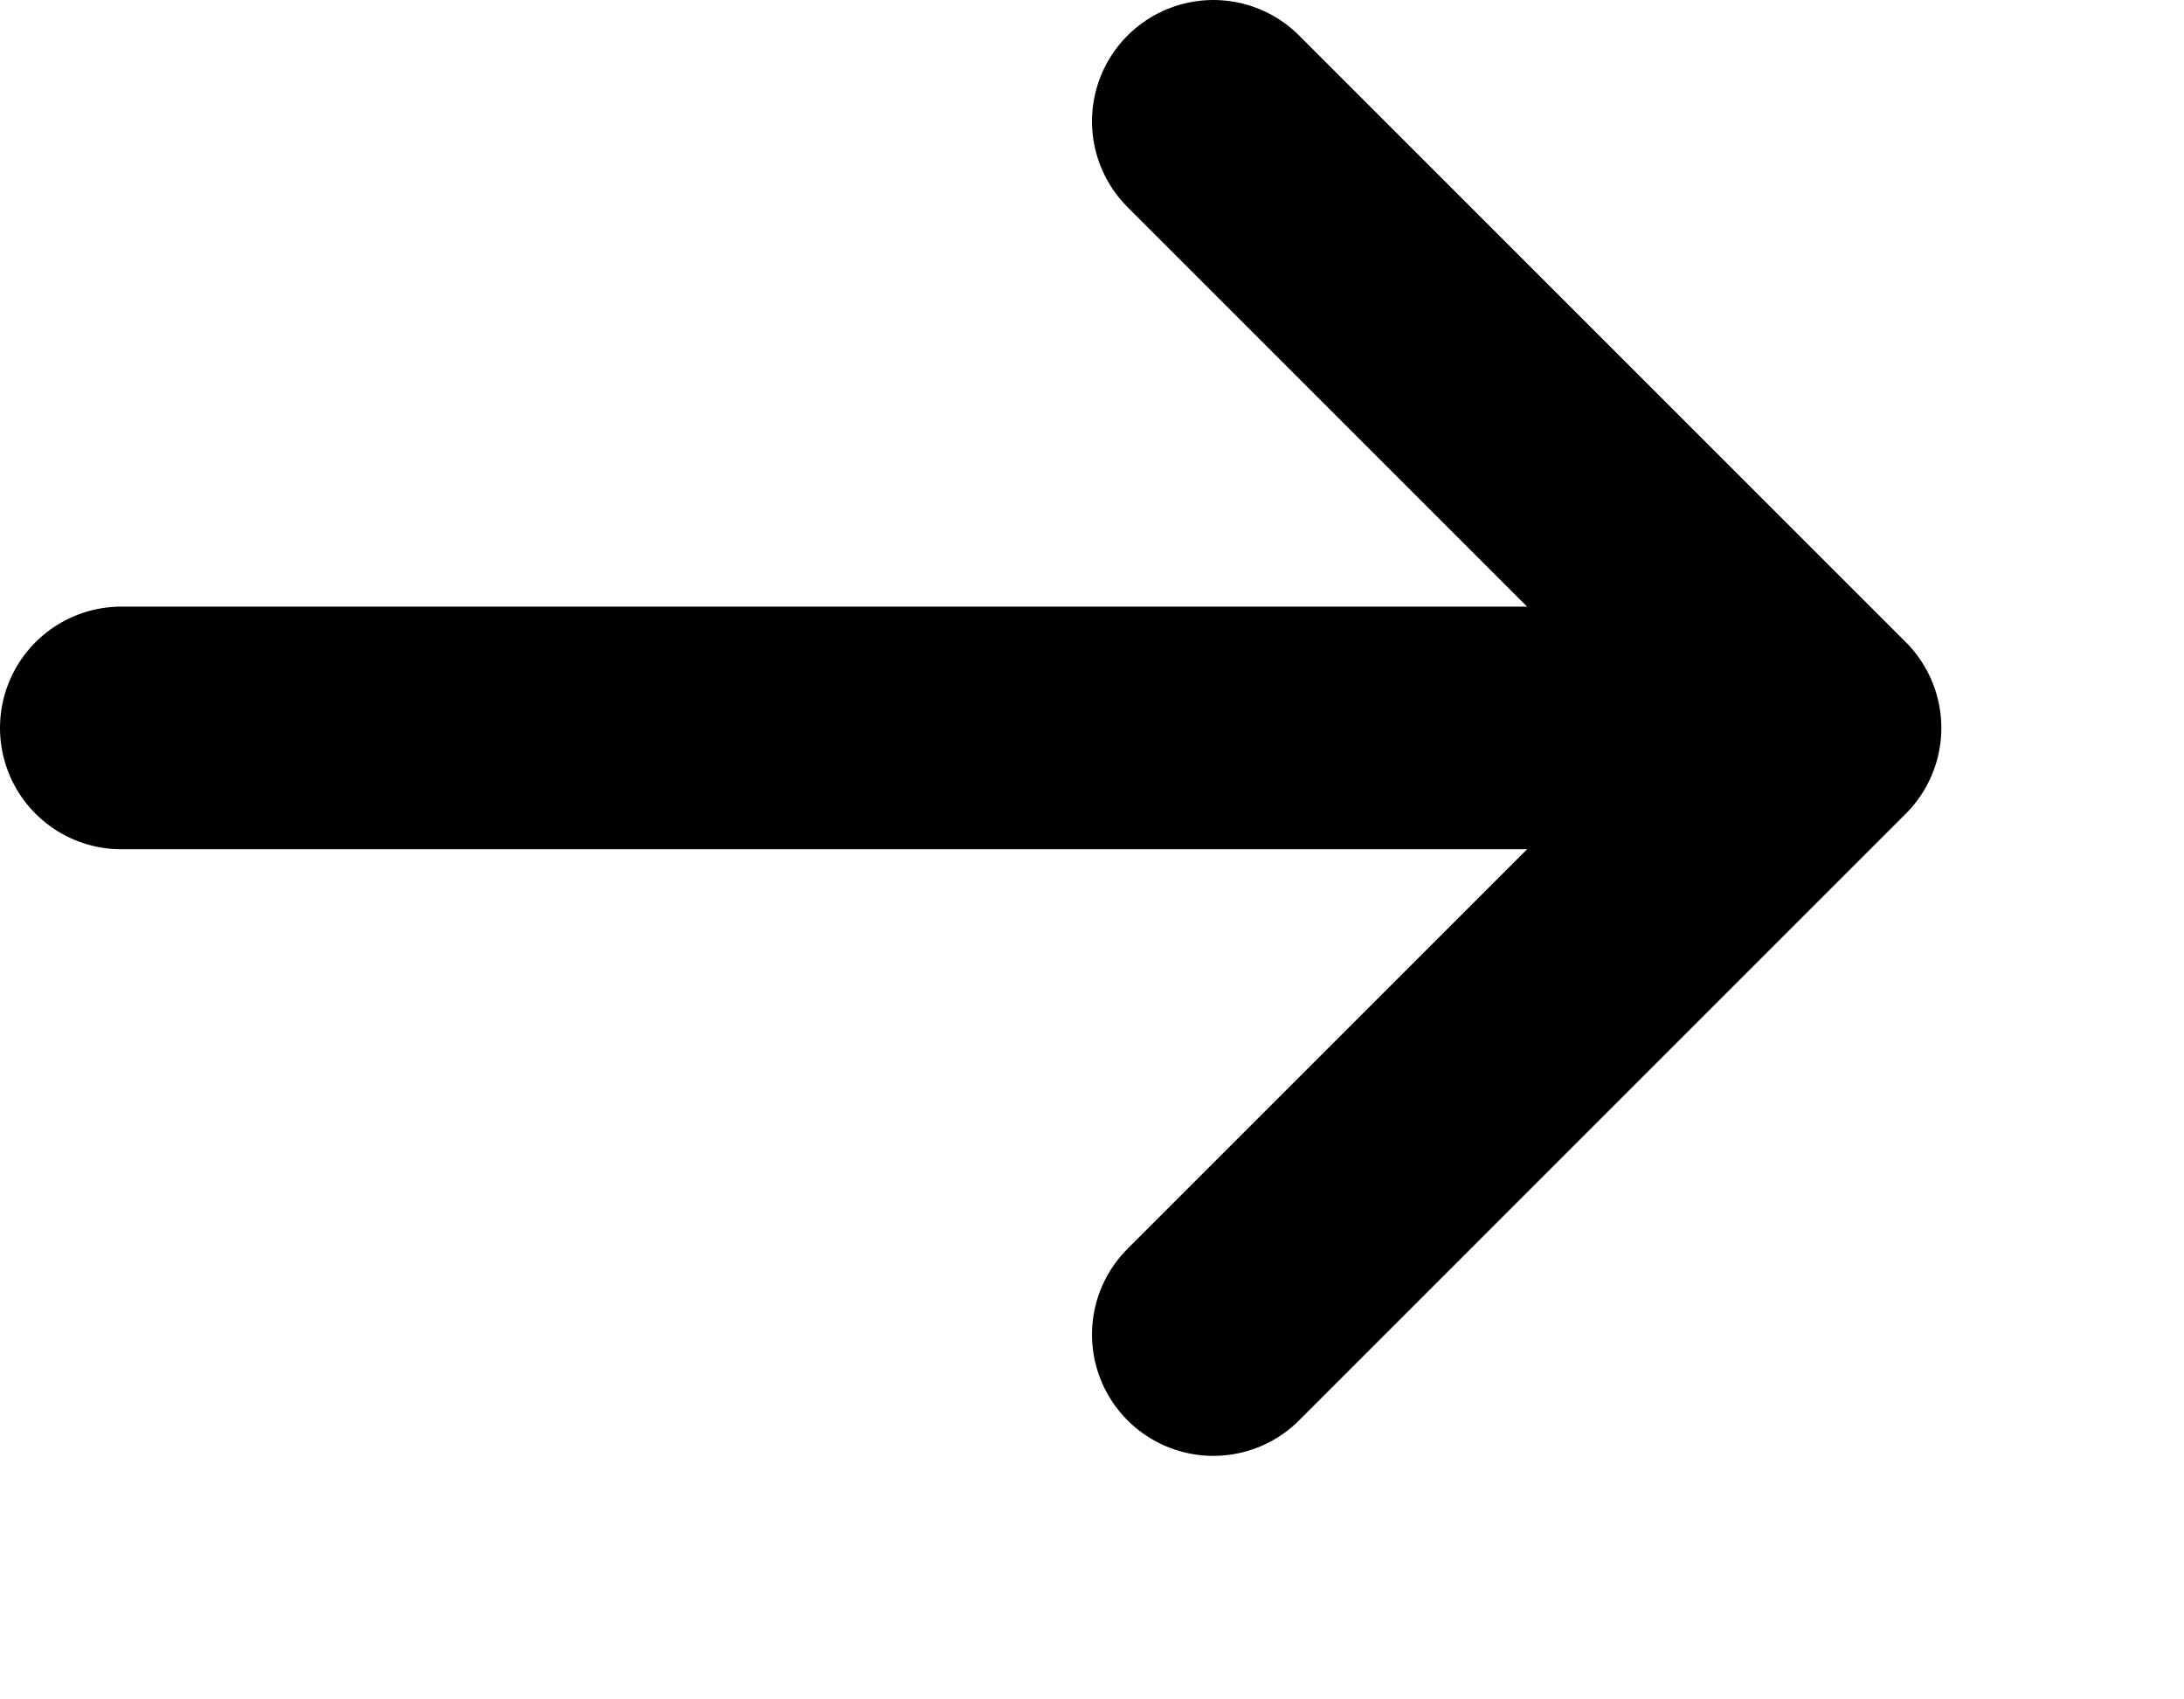
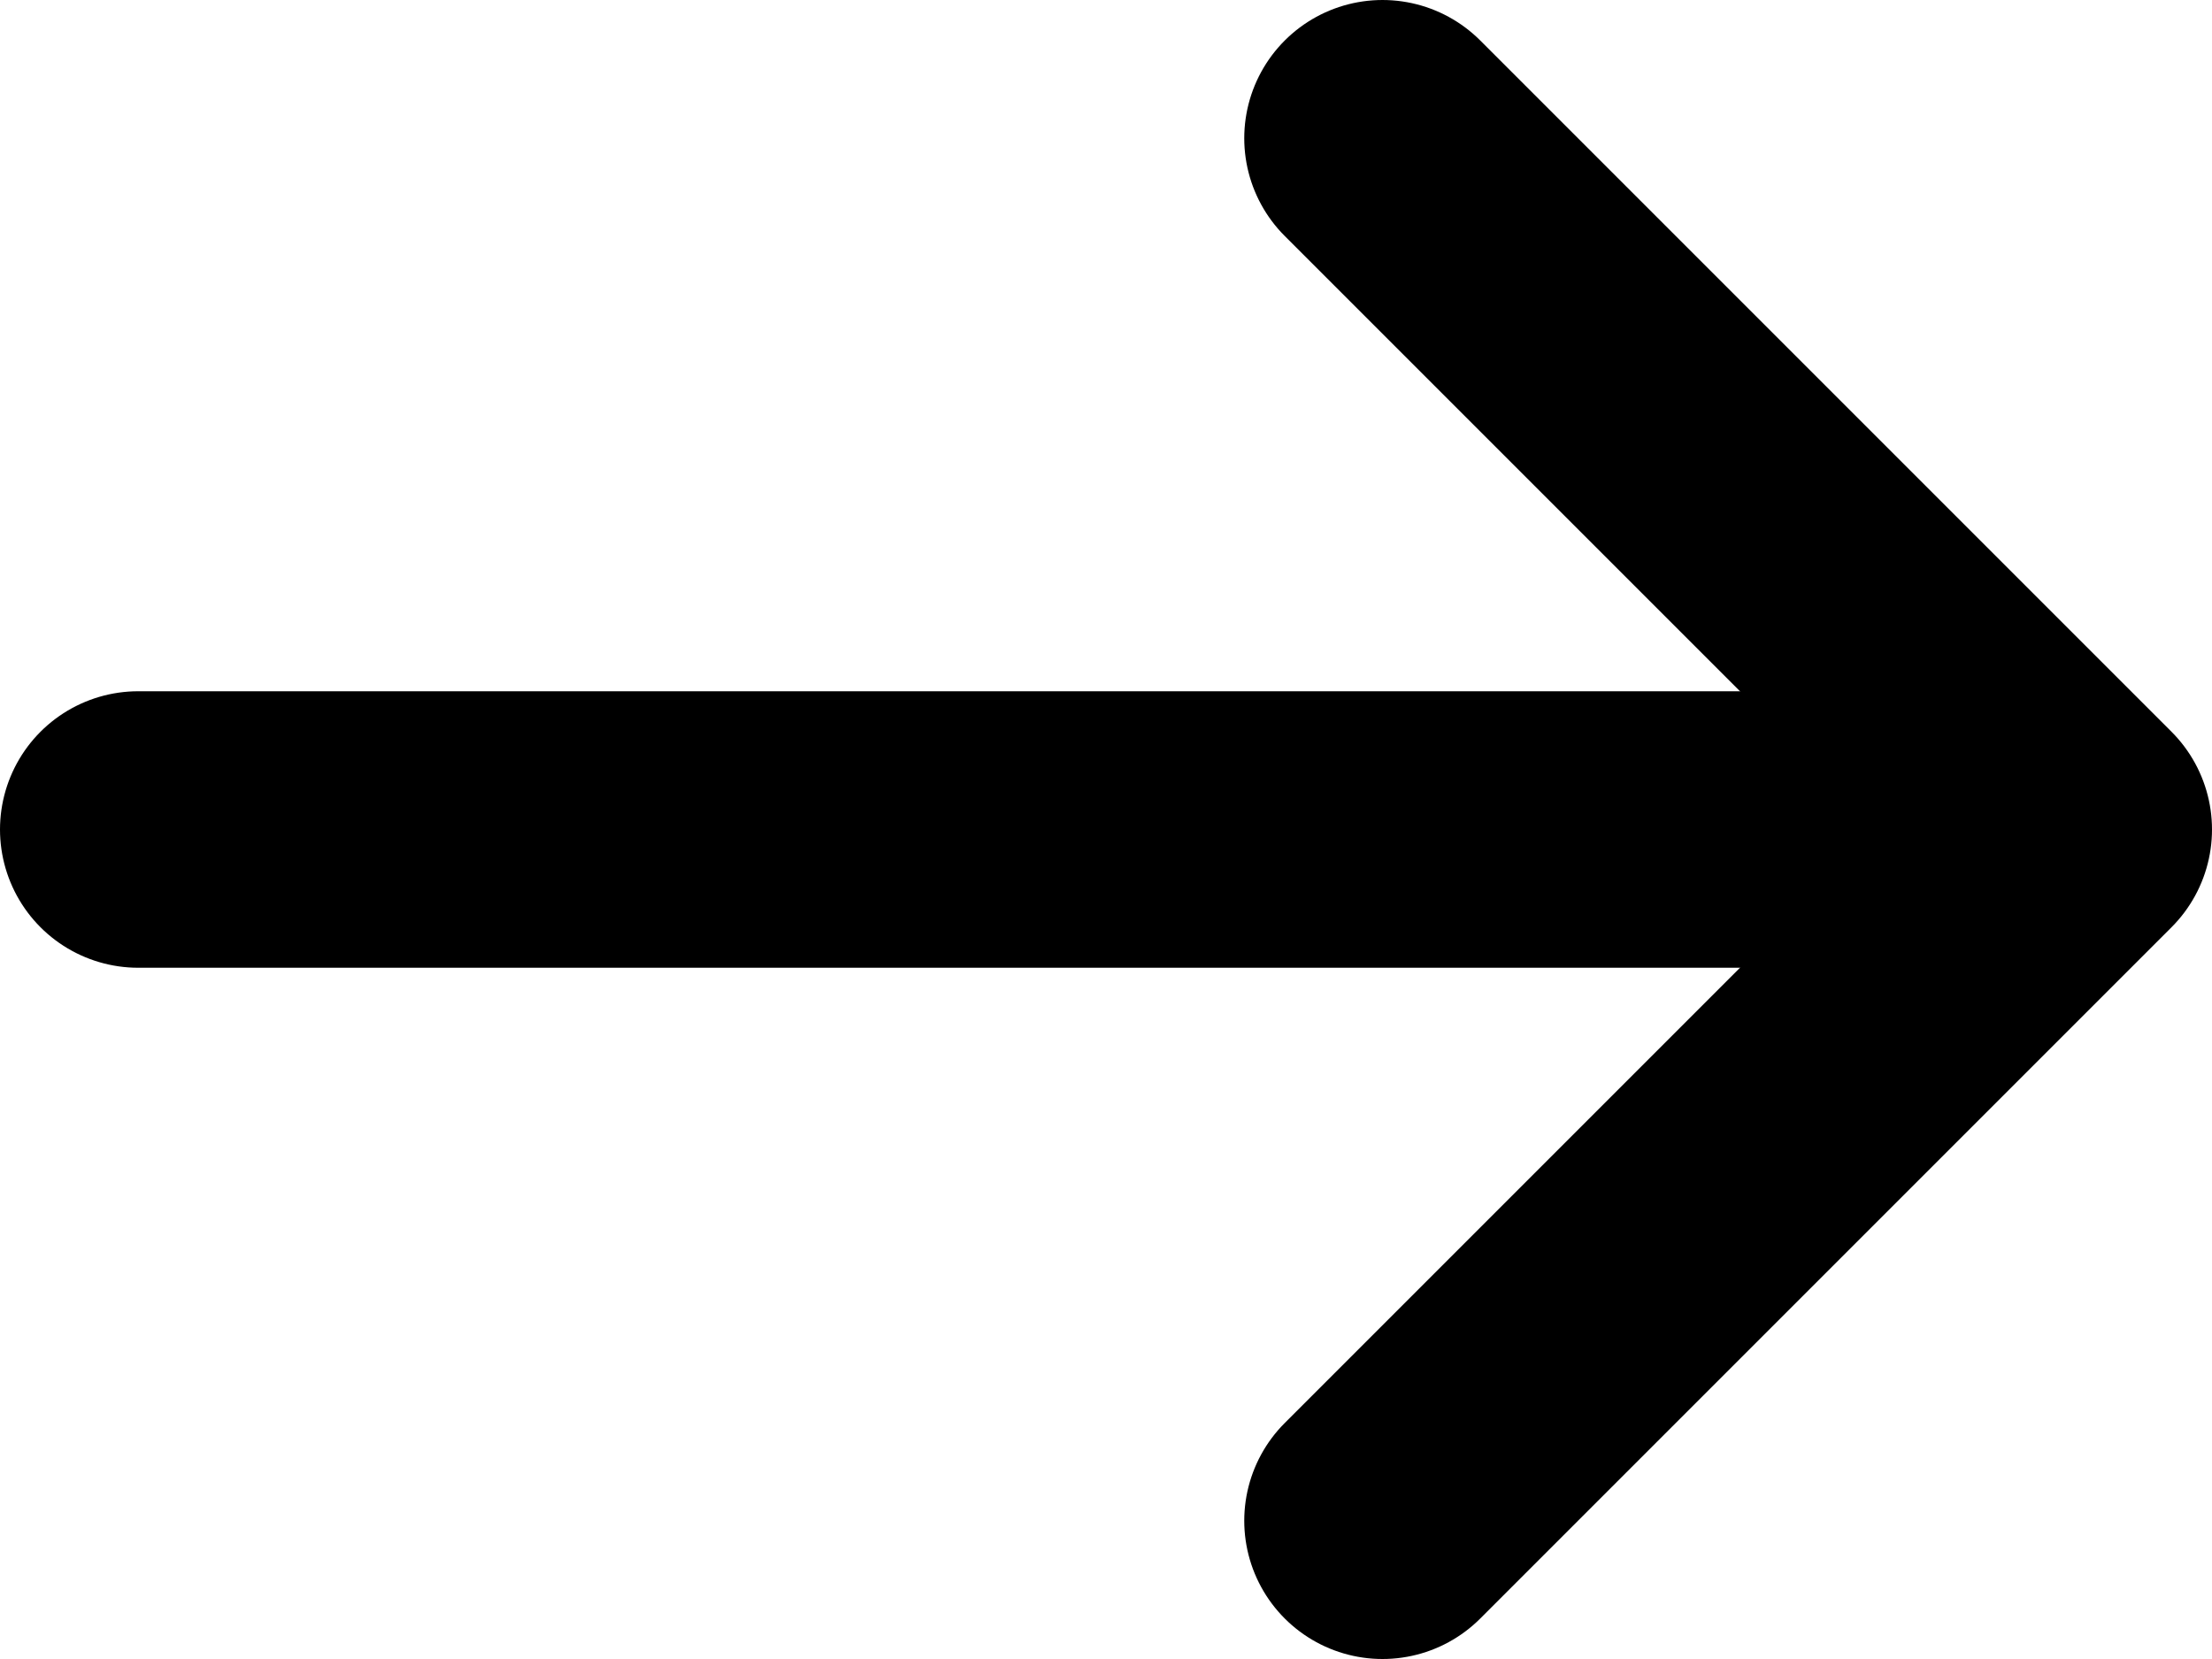
- <svg xmlns="http://www.w3.org/2000/svg" width="18" height="14" viewBox="0 0 18 14">
-   <path d="M10,1l5,5-5,5" stroke="currentColor" fill="none" stroke-width="2" stroke-linecap="round" stroke-linejoin="round" />
+ <svg xmlns="http://www.w3.org/2000/svg" width="16" height="12" viewBox="0 0 16 12">
+   <path d="M10,1l5,5l-5,5" stroke="currentColor" fill="none" stroke-width="2" stroke-linecap="round" stroke-linejoin="round" />
  <line x1="14" y1="6" x2="1" y2="6" stroke="currentColor" fill="none" stroke-width="2" stroke-linecap="round" stroke-linejoin="round" />
</svg>
